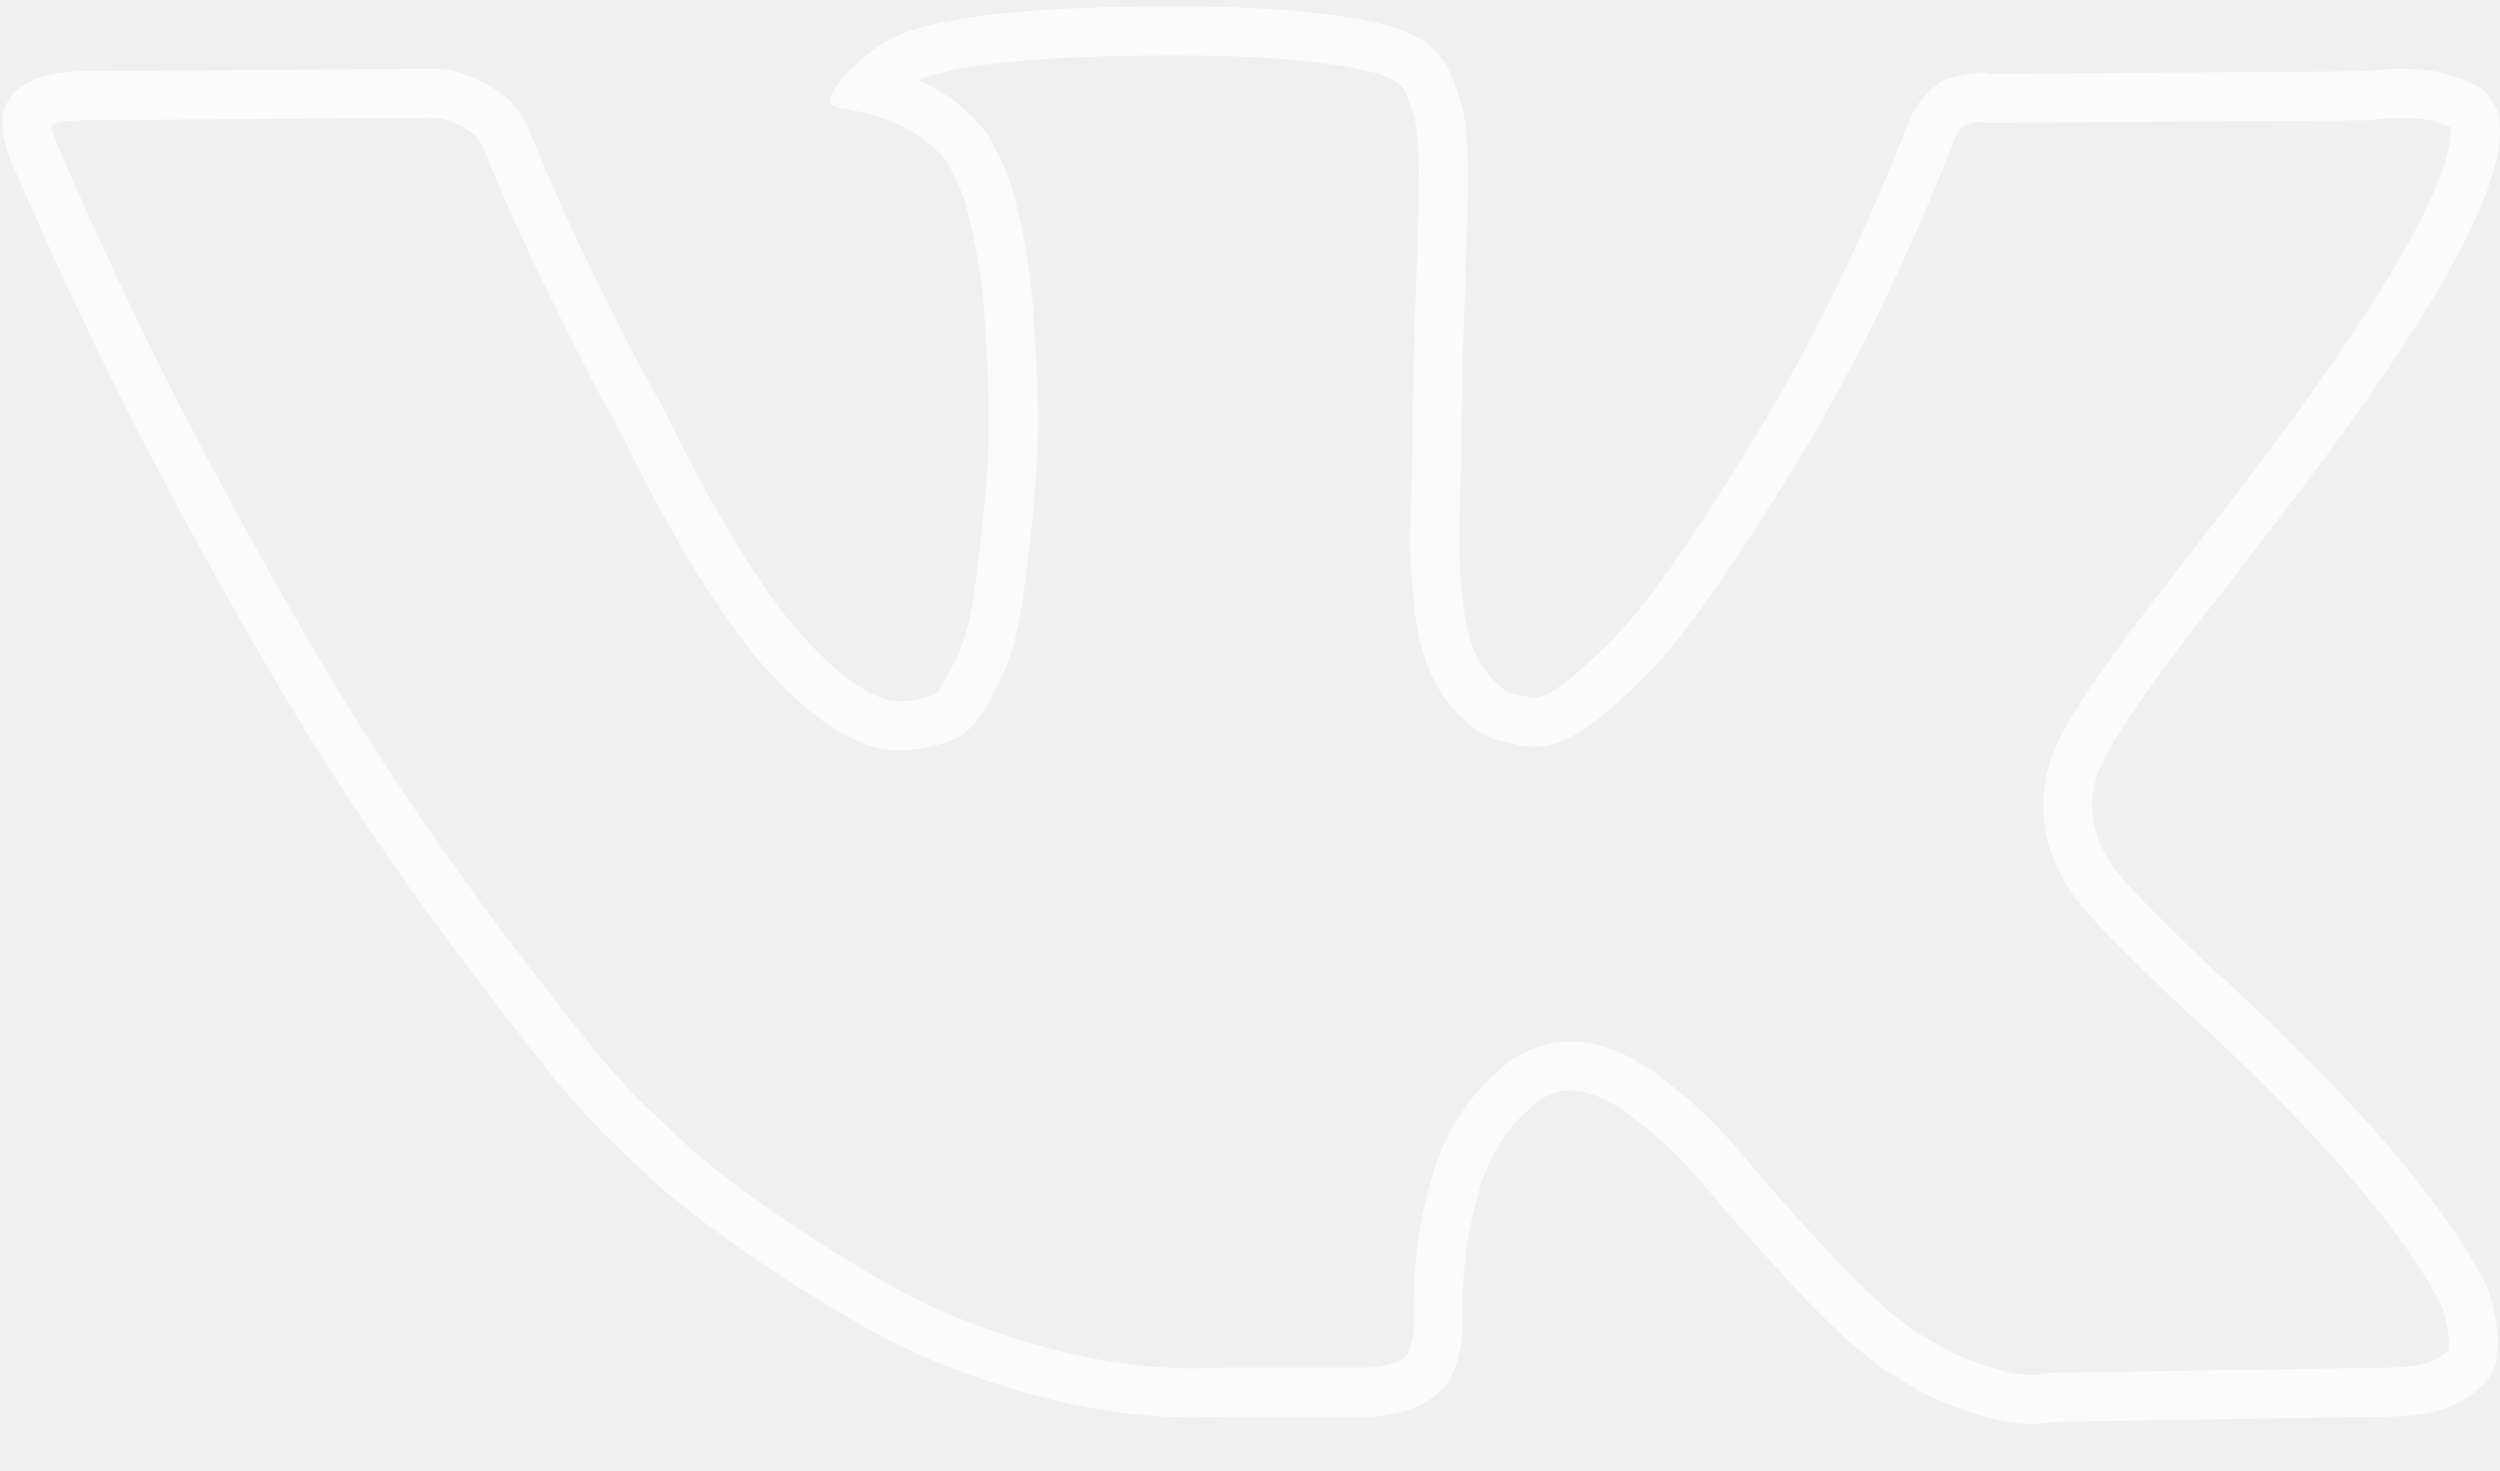
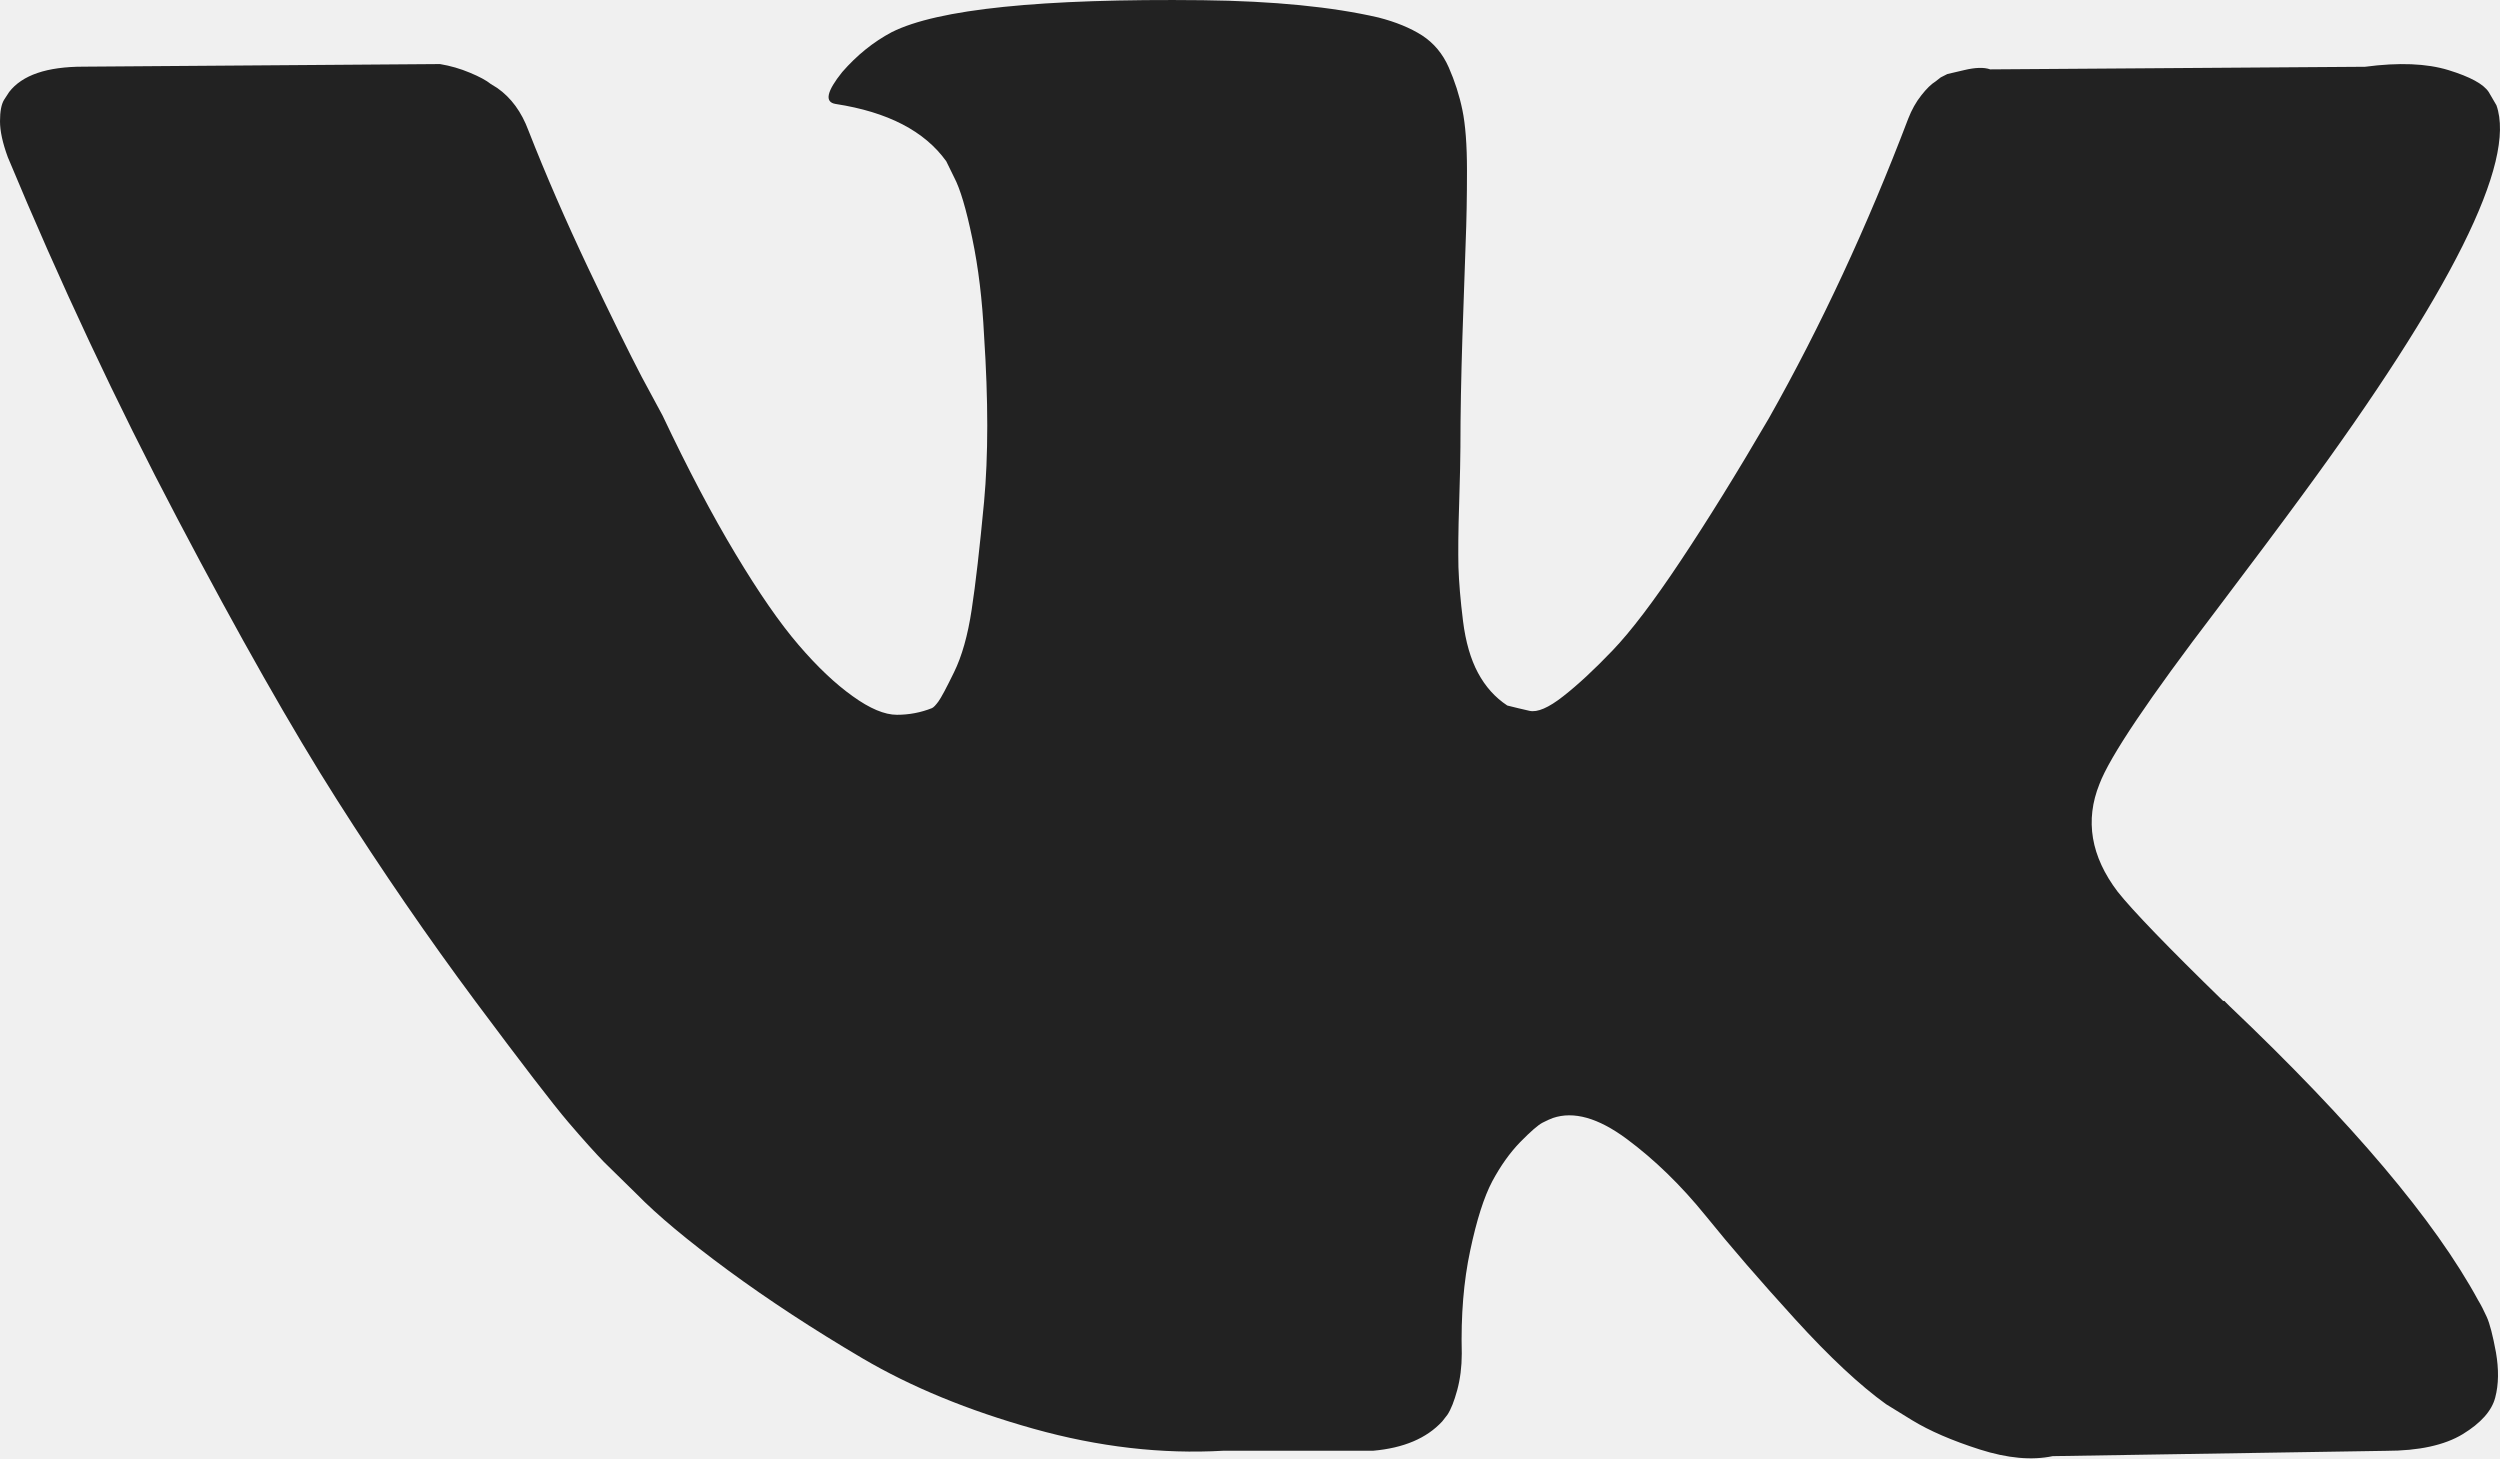
- <svg xmlns="http://www.w3.org/2000/svg" width="51" height="30" viewBox="0 0 51 30" fill="none">
-   <mask id="path-1-inside-1_156_4302" fill="white">
-     <path d="M50.73 26.247C50.669 26.115 50.611 26.005 50.558 25.917C49.674 24.334 47.984 22.39 45.491 20.085L45.438 20.032L45.412 20.006L45.385 19.98H45.358C44.227 18.906 43.51 18.185 43.21 17.815C42.661 17.112 42.538 16.399 42.838 15.677C43.05 15.132 43.846 13.98 45.225 12.221C45.951 11.288 46.525 10.541 46.949 9.978C50.009 5.931 51.336 3.345 50.929 2.219L50.771 1.956C50.665 1.798 50.391 1.653 49.949 1.521C49.506 1.389 48.94 1.367 48.251 1.455L40.611 1.507C40.487 1.464 40.31 1.468 40.08 1.521C39.85 1.574 39.735 1.6 39.735 1.6L39.602 1.666L39.496 1.746C39.408 1.798 39.311 1.89 39.205 2.022C39.099 2.154 39.011 2.308 38.94 2.484C38.108 4.613 37.163 6.592 36.101 8.422C35.447 9.513 34.846 10.458 34.297 11.259C33.749 12.059 33.289 12.649 32.918 13.026C32.546 13.405 32.211 13.708 31.91 13.937C31.609 14.166 31.379 14.263 31.22 14.227C31.061 14.192 30.911 14.157 30.769 14.122C30.521 13.963 30.322 13.748 30.172 13.475C30.021 13.202 29.92 12.859 29.867 12.446C29.814 12.032 29.783 11.676 29.774 11.377C29.766 11.078 29.77 10.655 29.788 10.11C29.806 9.564 29.814 9.195 29.814 9.002C29.814 8.333 29.827 7.607 29.854 6.825C29.88 6.042 29.902 5.421 29.92 4.964C29.938 4.507 29.947 4.023 29.947 3.513C29.947 3.003 29.915 2.602 29.854 2.312C29.793 2.022 29.699 1.74 29.576 1.468C29.452 1.195 29.27 0.984 29.032 0.834C28.793 0.685 28.497 0.566 28.143 0.478C27.206 0.267 26.012 0.153 24.562 0.135C21.273 0.1 19.159 0.311 18.222 0.768C17.85 0.962 17.514 1.226 17.214 1.56C16.895 1.947 16.851 2.158 17.081 2.193C18.142 2.351 18.893 2.73 19.335 3.328L19.495 3.645C19.619 3.873 19.742 4.278 19.866 4.859C19.99 5.439 20.07 6.081 20.105 6.785C20.193 8.069 20.193 9.169 20.105 10.083C20.016 10.998 19.933 11.711 19.853 12.221C19.773 12.731 19.654 13.145 19.495 13.461C19.335 13.778 19.23 13.971 19.176 14.042C19.123 14.112 19.079 14.156 19.044 14.174C18.814 14.261 18.575 14.306 18.328 14.306C18.08 14.306 17.779 14.182 17.426 13.936C17.072 13.69 16.705 13.351 16.325 12.92C15.944 12.489 15.516 11.886 15.038 11.112C14.561 10.338 14.065 9.424 13.553 8.368L13.128 7.602C12.863 7.11 12.501 6.393 12.041 5.452C11.581 4.511 11.174 3.6 10.82 2.72C10.679 2.351 10.467 2.07 10.184 1.876L10.051 1.797C9.963 1.726 9.821 1.652 9.627 1.572C9.432 1.493 9.229 1.436 9.017 1.401L1.748 1.453C1.005 1.453 0.501 1.621 0.236 1.955L0.13 2.113C0.077 2.201 0.05 2.342 0.05 2.536C0.05 2.729 0.103 2.967 0.209 3.248C1.27 5.729 2.424 8.121 3.671 10.426C4.918 12.731 6.001 14.587 6.92 15.994C7.84 17.401 8.777 18.73 9.732 19.979C10.687 21.228 11.319 22.028 11.629 22.38C11.938 22.732 12.182 22.996 12.359 23.172L13.022 23.805C13.446 24.227 14.07 24.733 14.892 25.322C15.715 25.912 16.625 26.492 17.624 27.064C18.624 27.636 19.787 28.102 21.113 28.463C22.439 28.824 23.73 28.968 24.986 28.898H28.037C28.656 28.845 29.124 28.652 29.443 28.318L29.549 28.186C29.619 28.081 29.686 27.917 29.747 27.698C29.809 27.478 29.84 27.236 29.84 26.972C29.822 26.216 29.88 25.534 30.012 24.927C30.144 24.321 30.295 23.863 30.464 23.555C30.632 23.247 30.822 22.988 31.034 22.777C31.246 22.566 31.397 22.438 31.486 22.394C31.574 22.35 31.644 22.32 31.697 22.302C32.121 22.161 32.621 22.297 33.196 22.711C33.771 23.125 34.31 23.635 34.815 24.242C35.319 24.849 35.924 25.53 36.632 26.287C37.339 27.043 37.958 27.606 38.489 27.976L39.019 28.293C39.373 28.504 39.833 28.697 40.399 28.873C40.964 29.049 41.459 29.093 41.884 29.005L48.675 28.9C49.347 28.9 49.869 28.789 50.24 28.57C50.611 28.35 50.832 28.107 50.903 27.844C50.974 27.58 50.978 27.281 50.917 26.946C50.854 26.613 50.792 26.379 50.73 26.247Z" />
-   </mask>
-   <path d="M50.73 26.247C50.669 26.115 50.611 26.005 50.558 25.917C49.674 24.334 47.984 22.39 45.491 20.085L45.438 20.032L45.412 20.006L45.385 19.98H45.358C44.227 18.906 43.51 18.185 43.21 17.815C42.661 17.112 42.538 16.399 42.838 15.677C43.05 15.132 43.846 13.98 45.225 12.221C45.951 11.288 46.525 10.541 46.949 9.978C50.009 5.931 51.336 3.345 50.929 2.219L50.771 1.956C50.665 1.798 50.391 1.653 49.949 1.521C49.506 1.389 48.94 1.367 48.251 1.455L40.611 1.507C40.487 1.464 40.31 1.468 40.08 1.521C39.85 1.574 39.735 1.6 39.735 1.6L39.602 1.666L39.496 1.746C39.408 1.798 39.311 1.89 39.205 2.022C39.099 2.154 39.011 2.308 38.94 2.484C38.108 4.613 37.163 6.592 36.101 8.422C35.447 9.513 34.846 10.458 34.297 11.259C33.749 12.059 33.289 12.649 32.918 13.026C32.546 13.405 32.211 13.708 31.91 13.937C31.609 14.166 31.379 14.263 31.22 14.227C31.061 14.192 30.911 14.157 30.769 14.122C30.521 13.963 30.322 13.748 30.172 13.475C30.021 13.202 29.92 12.859 29.867 12.446C29.814 12.032 29.783 11.676 29.774 11.377C29.766 11.078 29.77 10.655 29.788 10.11C29.806 9.564 29.814 9.195 29.814 9.002C29.814 8.333 29.827 7.607 29.854 6.825C29.88 6.042 29.902 5.421 29.92 4.964C29.938 4.507 29.947 4.023 29.947 3.513C29.947 3.003 29.915 2.602 29.854 2.312C29.793 2.022 29.699 1.74 29.576 1.468C29.452 1.195 29.27 0.984 29.032 0.834C28.793 0.685 28.497 0.566 28.143 0.478C27.206 0.267 26.012 0.153 24.562 0.135C21.273 0.1 19.159 0.311 18.222 0.768C17.85 0.962 17.514 1.226 17.214 1.56C16.895 1.947 16.851 2.158 17.081 2.193C18.142 2.351 18.893 2.73 19.335 3.328L19.495 3.645C19.619 3.873 19.742 4.278 19.866 4.859C19.99 5.439 20.07 6.081 20.105 6.785C20.193 8.069 20.193 9.169 20.105 10.083C20.016 10.998 19.933 11.711 19.853 12.221C19.773 12.731 19.654 13.145 19.495 13.461C19.335 13.778 19.23 13.971 19.176 14.042C19.123 14.112 19.079 14.156 19.044 14.174C18.814 14.261 18.575 14.306 18.328 14.306C18.08 14.306 17.779 14.182 17.426 13.936C17.072 13.69 16.705 13.351 16.325 12.92C15.944 12.489 15.516 11.886 15.038 11.112C14.561 10.338 14.065 9.424 13.553 8.368L13.128 7.602C12.863 7.11 12.501 6.393 12.041 5.452C11.581 4.511 11.174 3.6 10.82 2.72C10.679 2.351 10.467 2.07 10.184 1.876L10.051 1.797C9.963 1.726 9.821 1.652 9.627 1.572C9.432 1.493 9.229 1.436 9.017 1.401L1.748 1.453C1.005 1.453 0.501 1.621 0.236 1.955L0.13 2.113C0.077 2.201 0.05 2.342 0.05 2.536C0.05 2.729 0.103 2.967 0.209 3.248C1.27 5.729 2.424 8.121 3.671 10.426C4.918 12.731 6.001 14.587 6.92 15.994C7.84 17.401 8.777 18.73 9.732 19.979C10.687 21.228 11.319 22.028 11.629 22.38C11.938 22.732 12.182 22.996 12.359 23.172L13.022 23.805C13.446 24.227 14.07 24.733 14.892 25.322C15.715 25.912 16.625 26.492 17.624 27.064C18.624 27.636 19.787 28.102 21.113 28.463C22.439 28.824 23.73 28.968 24.986 28.898H28.037C28.656 28.845 29.124 28.652 29.443 28.318L29.549 28.186C29.619 28.081 29.686 27.917 29.747 27.698C29.809 27.478 29.84 27.236 29.84 26.972C29.822 26.216 29.88 25.534 30.012 24.927C30.144 24.321 30.295 23.863 30.464 23.555C30.632 23.247 30.822 22.988 31.034 22.777C31.246 22.566 31.397 22.438 31.486 22.394C31.574 22.35 31.644 22.32 31.697 22.302C32.121 22.161 32.621 22.297 33.196 22.711C33.771 23.125 34.31 23.635 34.815 24.242C35.319 24.849 35.924 25.53 36.632 26.287C37.339 27.043 37.958 27.606 38.489 27.976L39.019 28.293C39.373 28.504 39.833 28.697 40.399 28.873C40.964 29.049 41.459 29.093 41.884 29.005L48.675 28.9C49.347 28.9 49.869 28.789 50.24 28.57C50.611 28.35 50.832 28.107 50.903 27.844C50.974 27.58 50.978 27.281 50.917 26.946C50.854 26.613 50.792 26.379 50.73 26.247Z" stroke="white" stroke-opacity="0.7" stroke-width="2" stroke-linejoin="round" mask="url(#path-1-inside-1_156_4302)" />
+ <svg xmlns="http://www.w3.org/2000/svg" width="24" height="14" viewBox="0 0 24 14" fill="none">
+   <path d="M23.873 12.643C23.844 12.579 23.817 12.526 23.791 12.484C23.375 11.717 22.579 10.776 21.405 9.66L21.38 9.635L21.367 9.622L21.355 9.609H21.342C20.809 9.09 20.472 8.74 20.33 8.561C20.072 8.221 20.014 7.876 20.155 7.526C20.255 7.262 20.63 6.705 21.28 5.853C21.621 5.402 21.892 5.04 22.092 4.767C23.533 2.808 24.158 1.556 23.966 1.011L23.892 0.884C23.842 0.807 23.713 0.737 23.505 0.673C23.296 0.609 23.03 0.598 22.705 0.641L19.106 0.666C19.048 0.645 18.964 0.647 18.856 0.673C18.748 0.698 18.694 0.711 18.694 0.711L18.631 0.743L18.581 0.782C18.54 0.807 18.494 0.852 18.444 0.916C18.394 0.979 18.352 1.054 18.319 1.139C17.927 2.17 17.482 3.128 16.982 4.014C16.674 4.542 16.39 5 16.132 5.387C15.874 5.775 15.657 6.06 15.482 6.243C15.307 6.426 15.149 6.573 15.007 6.684C14.866 6.795 14.758 6.841 14.683 6.824C14.608 6.807 14.537 6.79 14.47 6.773C14.353 6.696 14.26 6.592 14.189 6.46C14.118 6.328 14.07 6.162 14.045 5.962C14.02 5.762 14.006 5.589 14.001 5.444C13.998 5.3 13.999 5.095 14.008 4.831C14.016 4.567 14.02 4.388 14.02 4.295C14.02 3.971 14.027 3.62 14.039 3.24C14.052 2.861 14.062 2.561 14.07 2.34C14.079 2.118 14.083 1.884 14.083 1.637C14.083 1.39 14.068 1.196 14.039 1.056C14.01 0.915 13.966 0.779 13.908 0.647C13.85 0.515 13.764 0.413 13.652 0.34C13.539 0.268 13.4 0.211 13.233 0.168C12.792 0.066 12.229 0.01 11.546 0.002C9.997 -0.015 9.001 0.087 8.56 0.309C8.385 0.402 8.226 0.53 8.085 0.692C7.935 0.879 7.914 0.981 8.022 0.998C8.522 1.075 8.876 1.258 9.084 1.548L9.159 1.701C9.218 1.812 9.276 2.008 9.334 2.289C9.393 2.57 9.43 2.881 9.447 3.221C9.488 3.843 9.488 4.375 9.447 4.818C9.405 5.261 9.366 5.606 9.328 5.853C9.291 6.1 9.234 6.3 9.159 6.453C9.084 6.607 9.034 6.7 9.009 6.734C8.984 6.768 8.964 6.79 8.947 6.798C8.839 6.841 8.726 6.862 8.61 6.862C8.493 6.862 8.351 6.803 8.185 6.683C8.018 6.564 7.845 6.4 7.666 6.191C7.487 5.983 7.285 5.691 7.06 5.316C6.835 4.942 6.602 4.499 6.36 3.988L6.16 3.617C6.036 3.379 5.865 3.032 5.648 2.576C5.432 2.12 5.24 1.679 5.073 1.253C5.007 1.075 4.907 0.938 4.774 0.845L4.711 0.806C4.669 0.772 4.603 0.736 4.511 0.698C4.419 0.659 4.324 0.632 4.224 0.615L0.8 0.64C0.45 0.64 0.213 0.721 0.088 0.883L0.038 0.96C0.013 1.002 0 1.07 0 1.164C0 1.258 0.025 1.373 0.075 1.509C0.575 2.71 1.118 3.868 1.706 4.984C2.293 6.1 2.803 6.999 3.236 7.68C3.669 8.361 4.111 9.004 4.561 9.609C5.011 10.213 5.309 10.601 5.454 10.771C5.6 10.942 5.715 11.069 5.798 11.155L6.11 11.461C6.31 11.666 6.604 11.911 6.991 12.196C7.379 12.481 7.808 12.762 8.278 13.039C8.749 13.316 9.297 13.541 9.922 13.716C10.546 13.891 11.155 13.961 11.746 13.927H13.183C13.475 13.901 13.695 13.808 13.845 13.646L13.895 13.582C13.929 13.531 13.96 13.452 13.989 13.346C14.018 13.239 14.033 13.122 14.033 12.995C14.024 12.628 14.051 12.298 14.114 12.005C14.176 11.711 14.247 11.489 14.326 11.34C14.406 11.191 14.495 11.066 14.595 10.963C14.695 10.861 14.766 10.8 14.808 10.778C14.849 10.757 14.882 10.742 14.907 10.733C15.107 10.665 15.342 10.731 15.614 10.932C15.884 11.132 16.138 11.379 16.376 11.673C16.613 11.967 16.898 12.296 17.232 12.663C17.565 13.029 17.857 13.301 18.106 13.48L18.356 13.634C18.523 13.736 18.74 13.83 19.006 13.915C19.272 14 19.506 14.021 19.706 13.979L22.905 13.928C23.221 13.928 23.467 13.874 23.642 13.768C23.817 13.661 23.921 13.544 23.954 13.417C23.988 13.289 23.989 13.144 23.961 12.982C23.931 12.82 23.902 12.707 23.873 12.643Z" fill="#222222" />
</svg>
